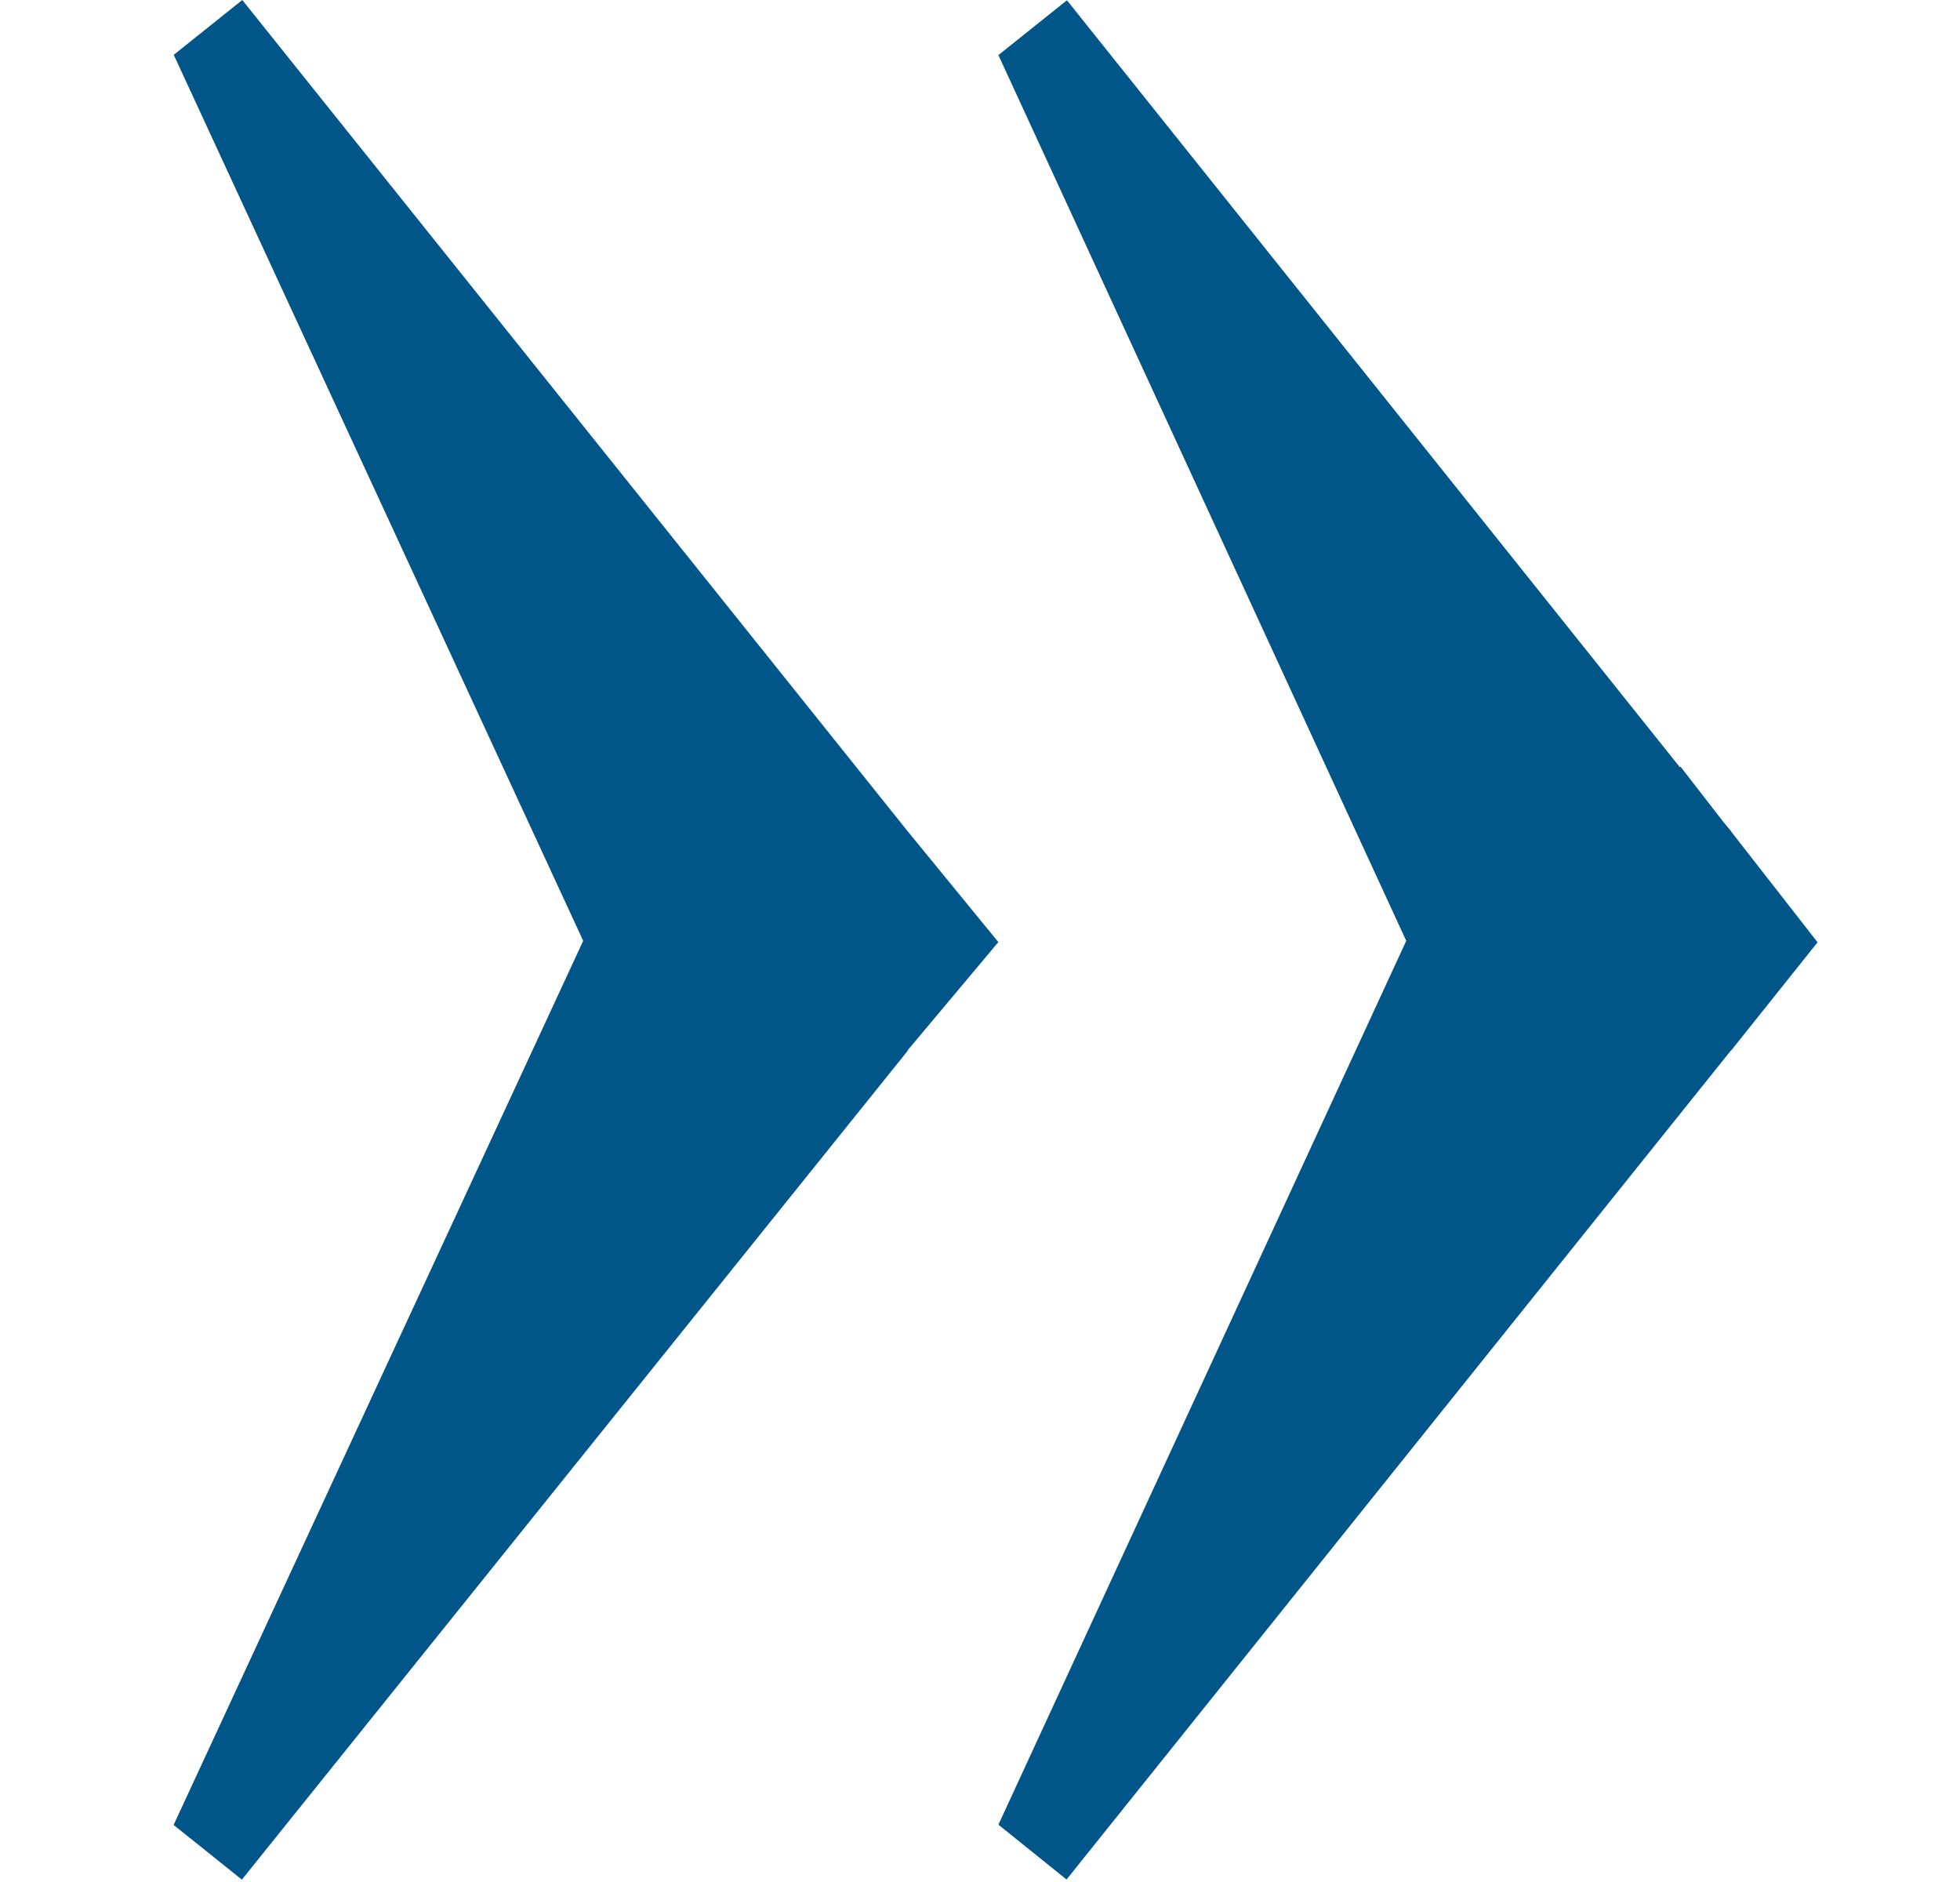
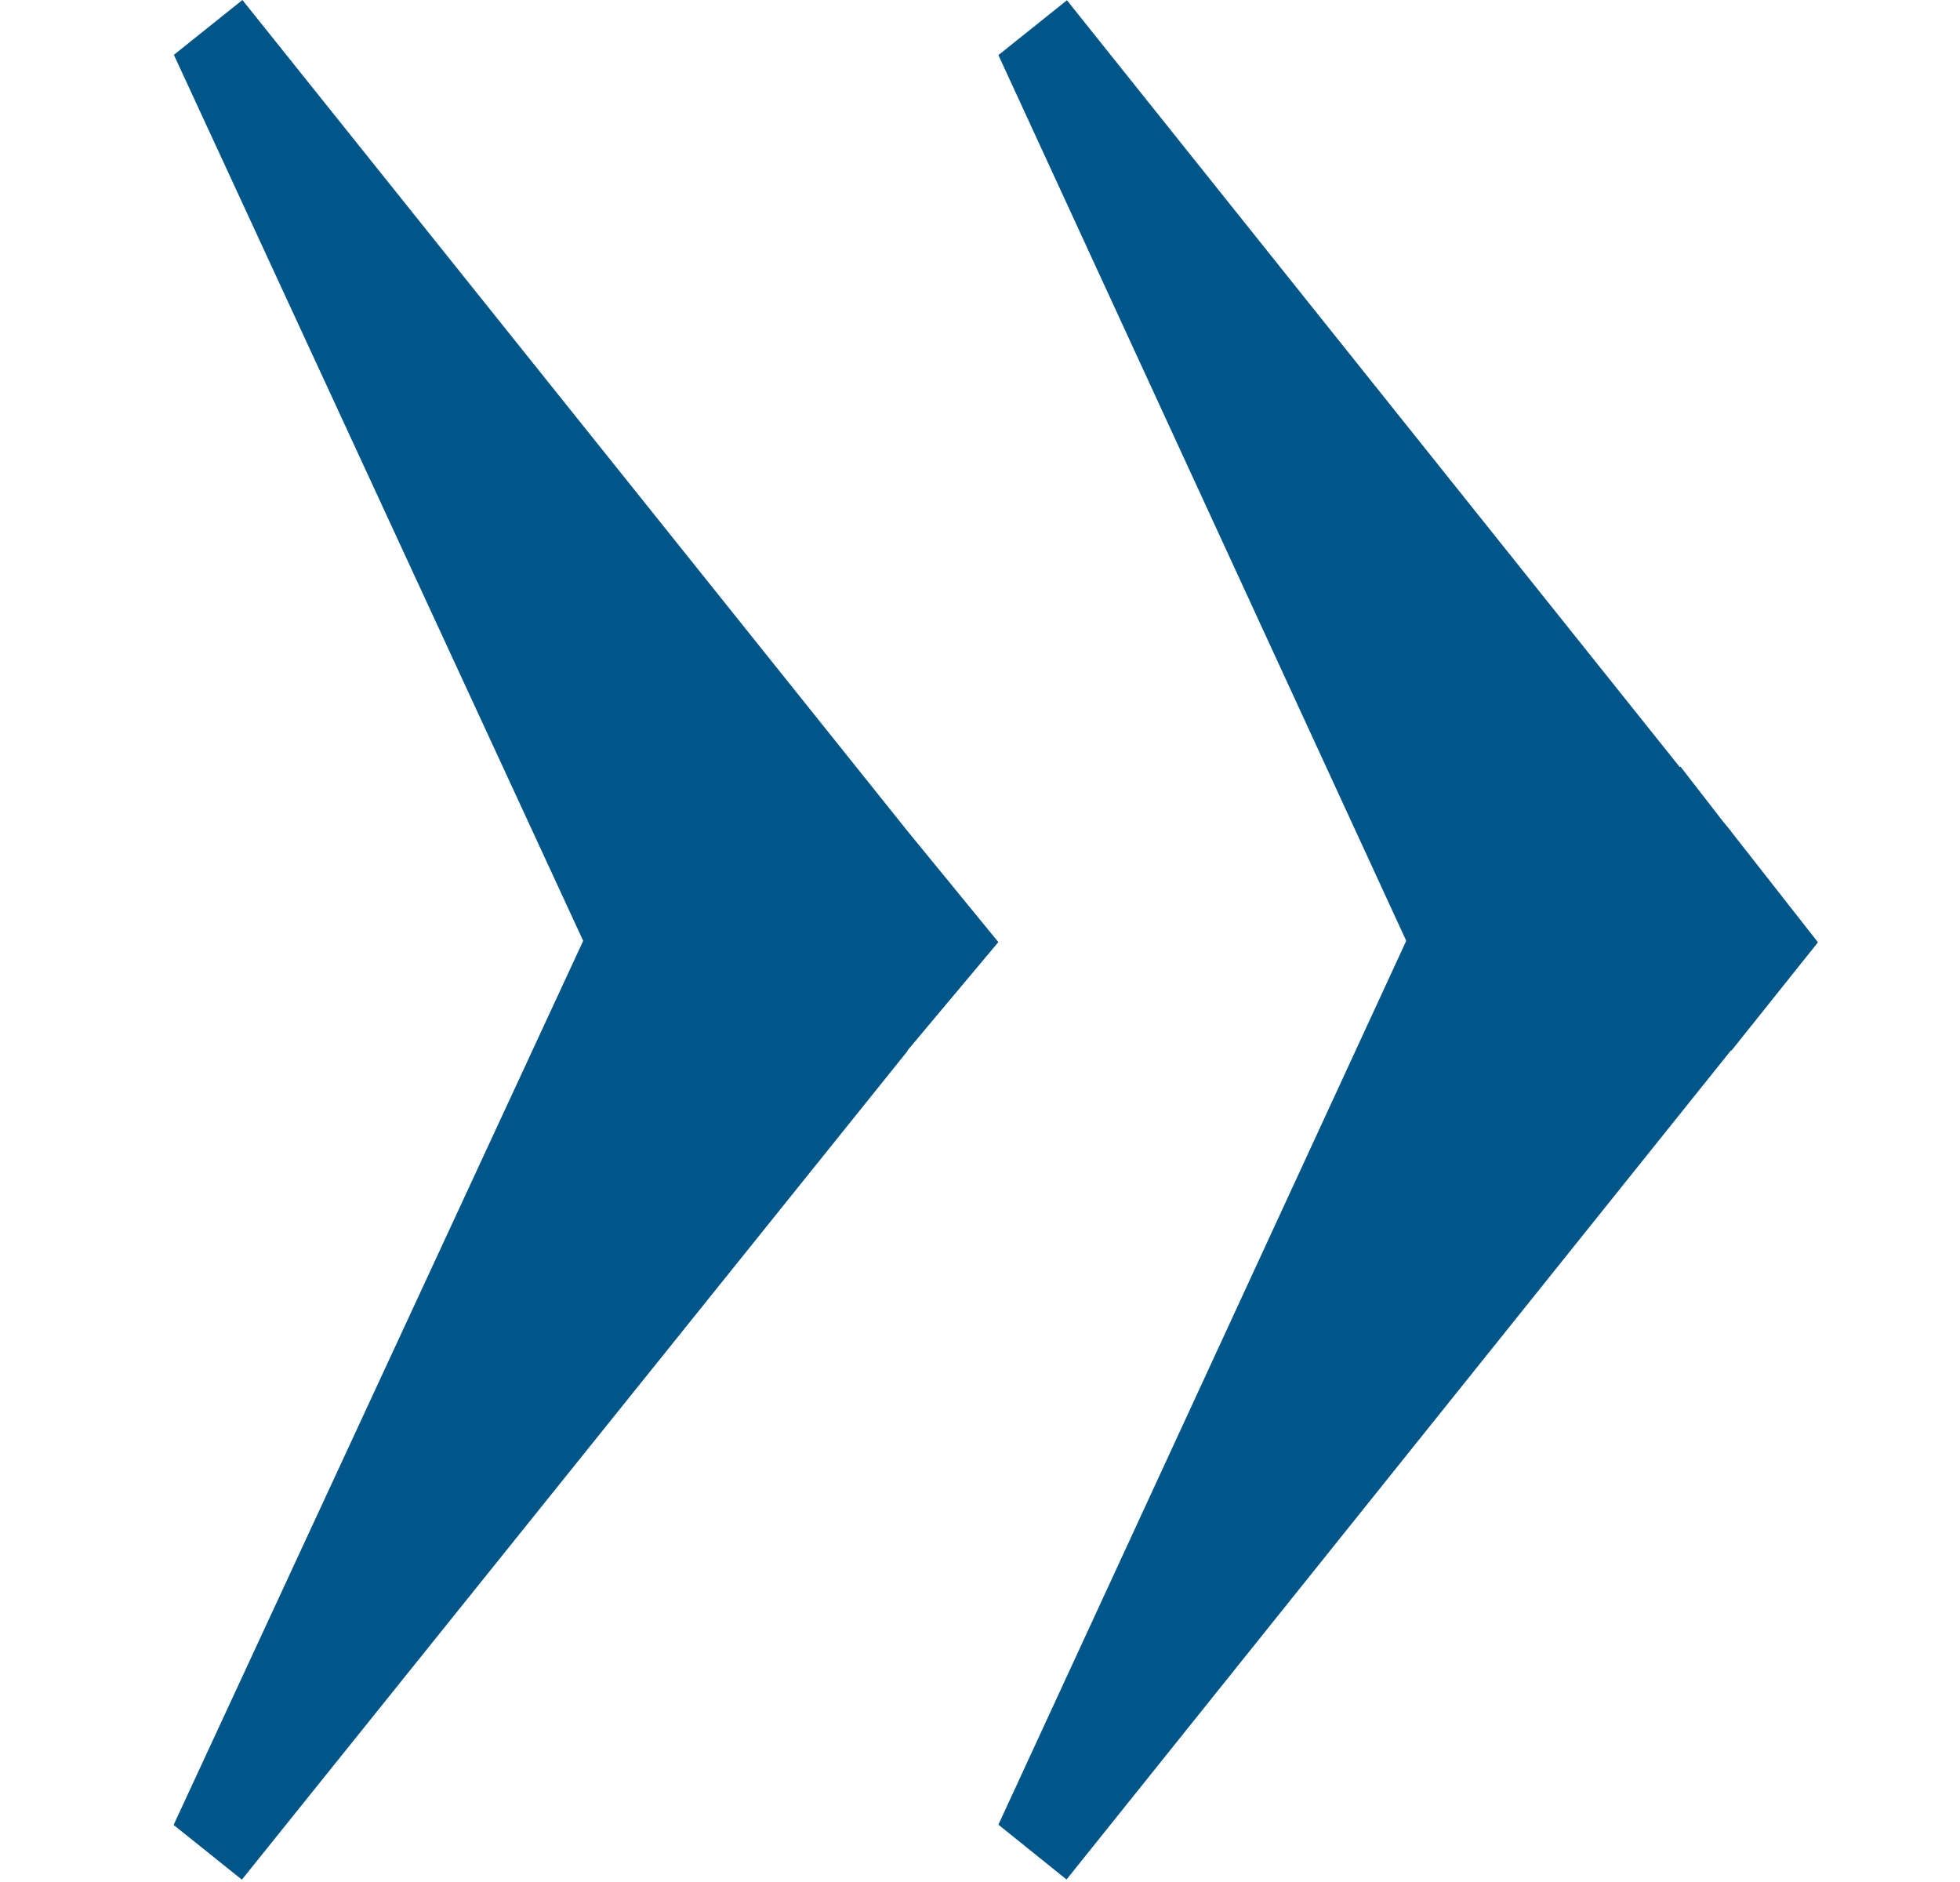
<svg xmlns="http://www.w3.org/2000/svg" width="14.586" height="14">
-   <path fill="#005689" d="M12.882 6.186v-.002l-.058-.07-.318-.41-.005.004L7.94.002 7.43.41 10.465 7 7.43 13.576l.507.408 4.944-6.168h.002l.643-.805-.643-.824zM7.43 7.01l-.676-.826L1.803 0l-.51.408L4.34 7l-3.048 6.578.508.407 4.955-6.167-.002-.002.677-.807z" />
+   <path fill="#005689" d="M12.882 6.186v-.002l-.058-.07-.318-.41-.005.004L7.94.002 7.43.41 10.465 7 7.43 13.576l.507.408 4.944-6.168h.005l.643-.805-.643-.82zM7.43 7.01l-.676-.826L1.804 0l-.51.408L4.34 7l-3.048 6.578.508.407 4.955-6.167-.002-.002.677-.807z" />
</svg>
